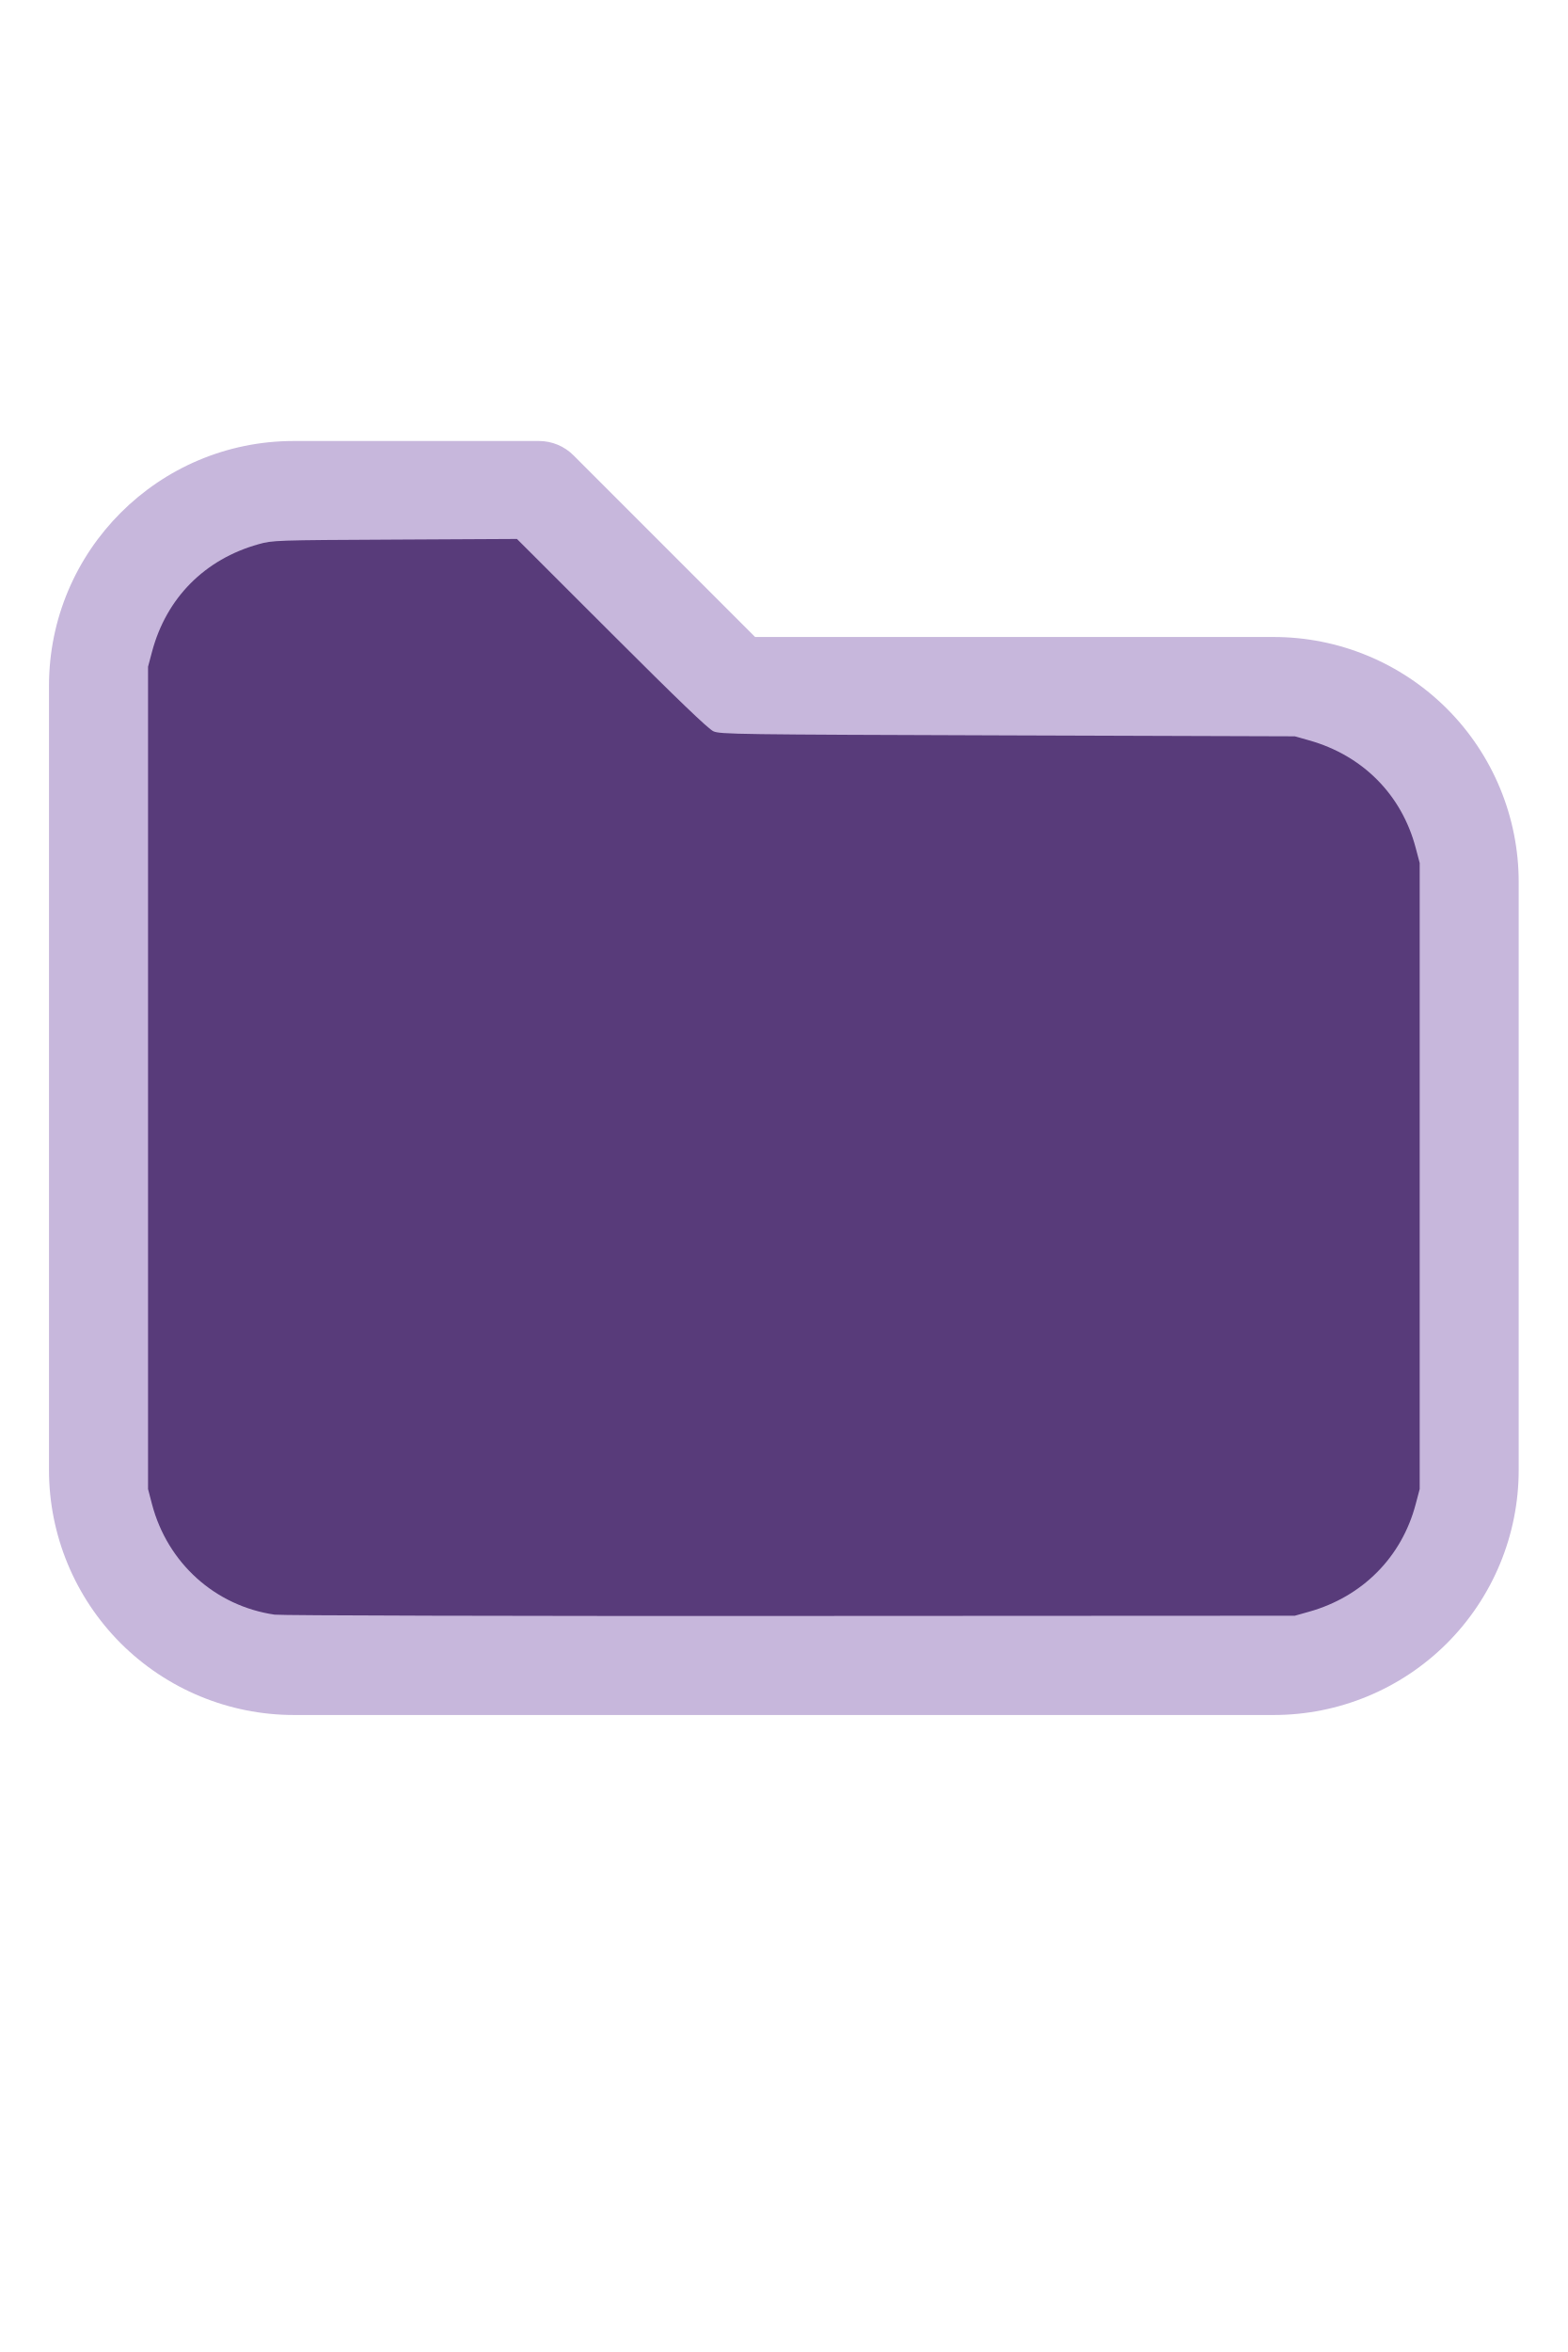
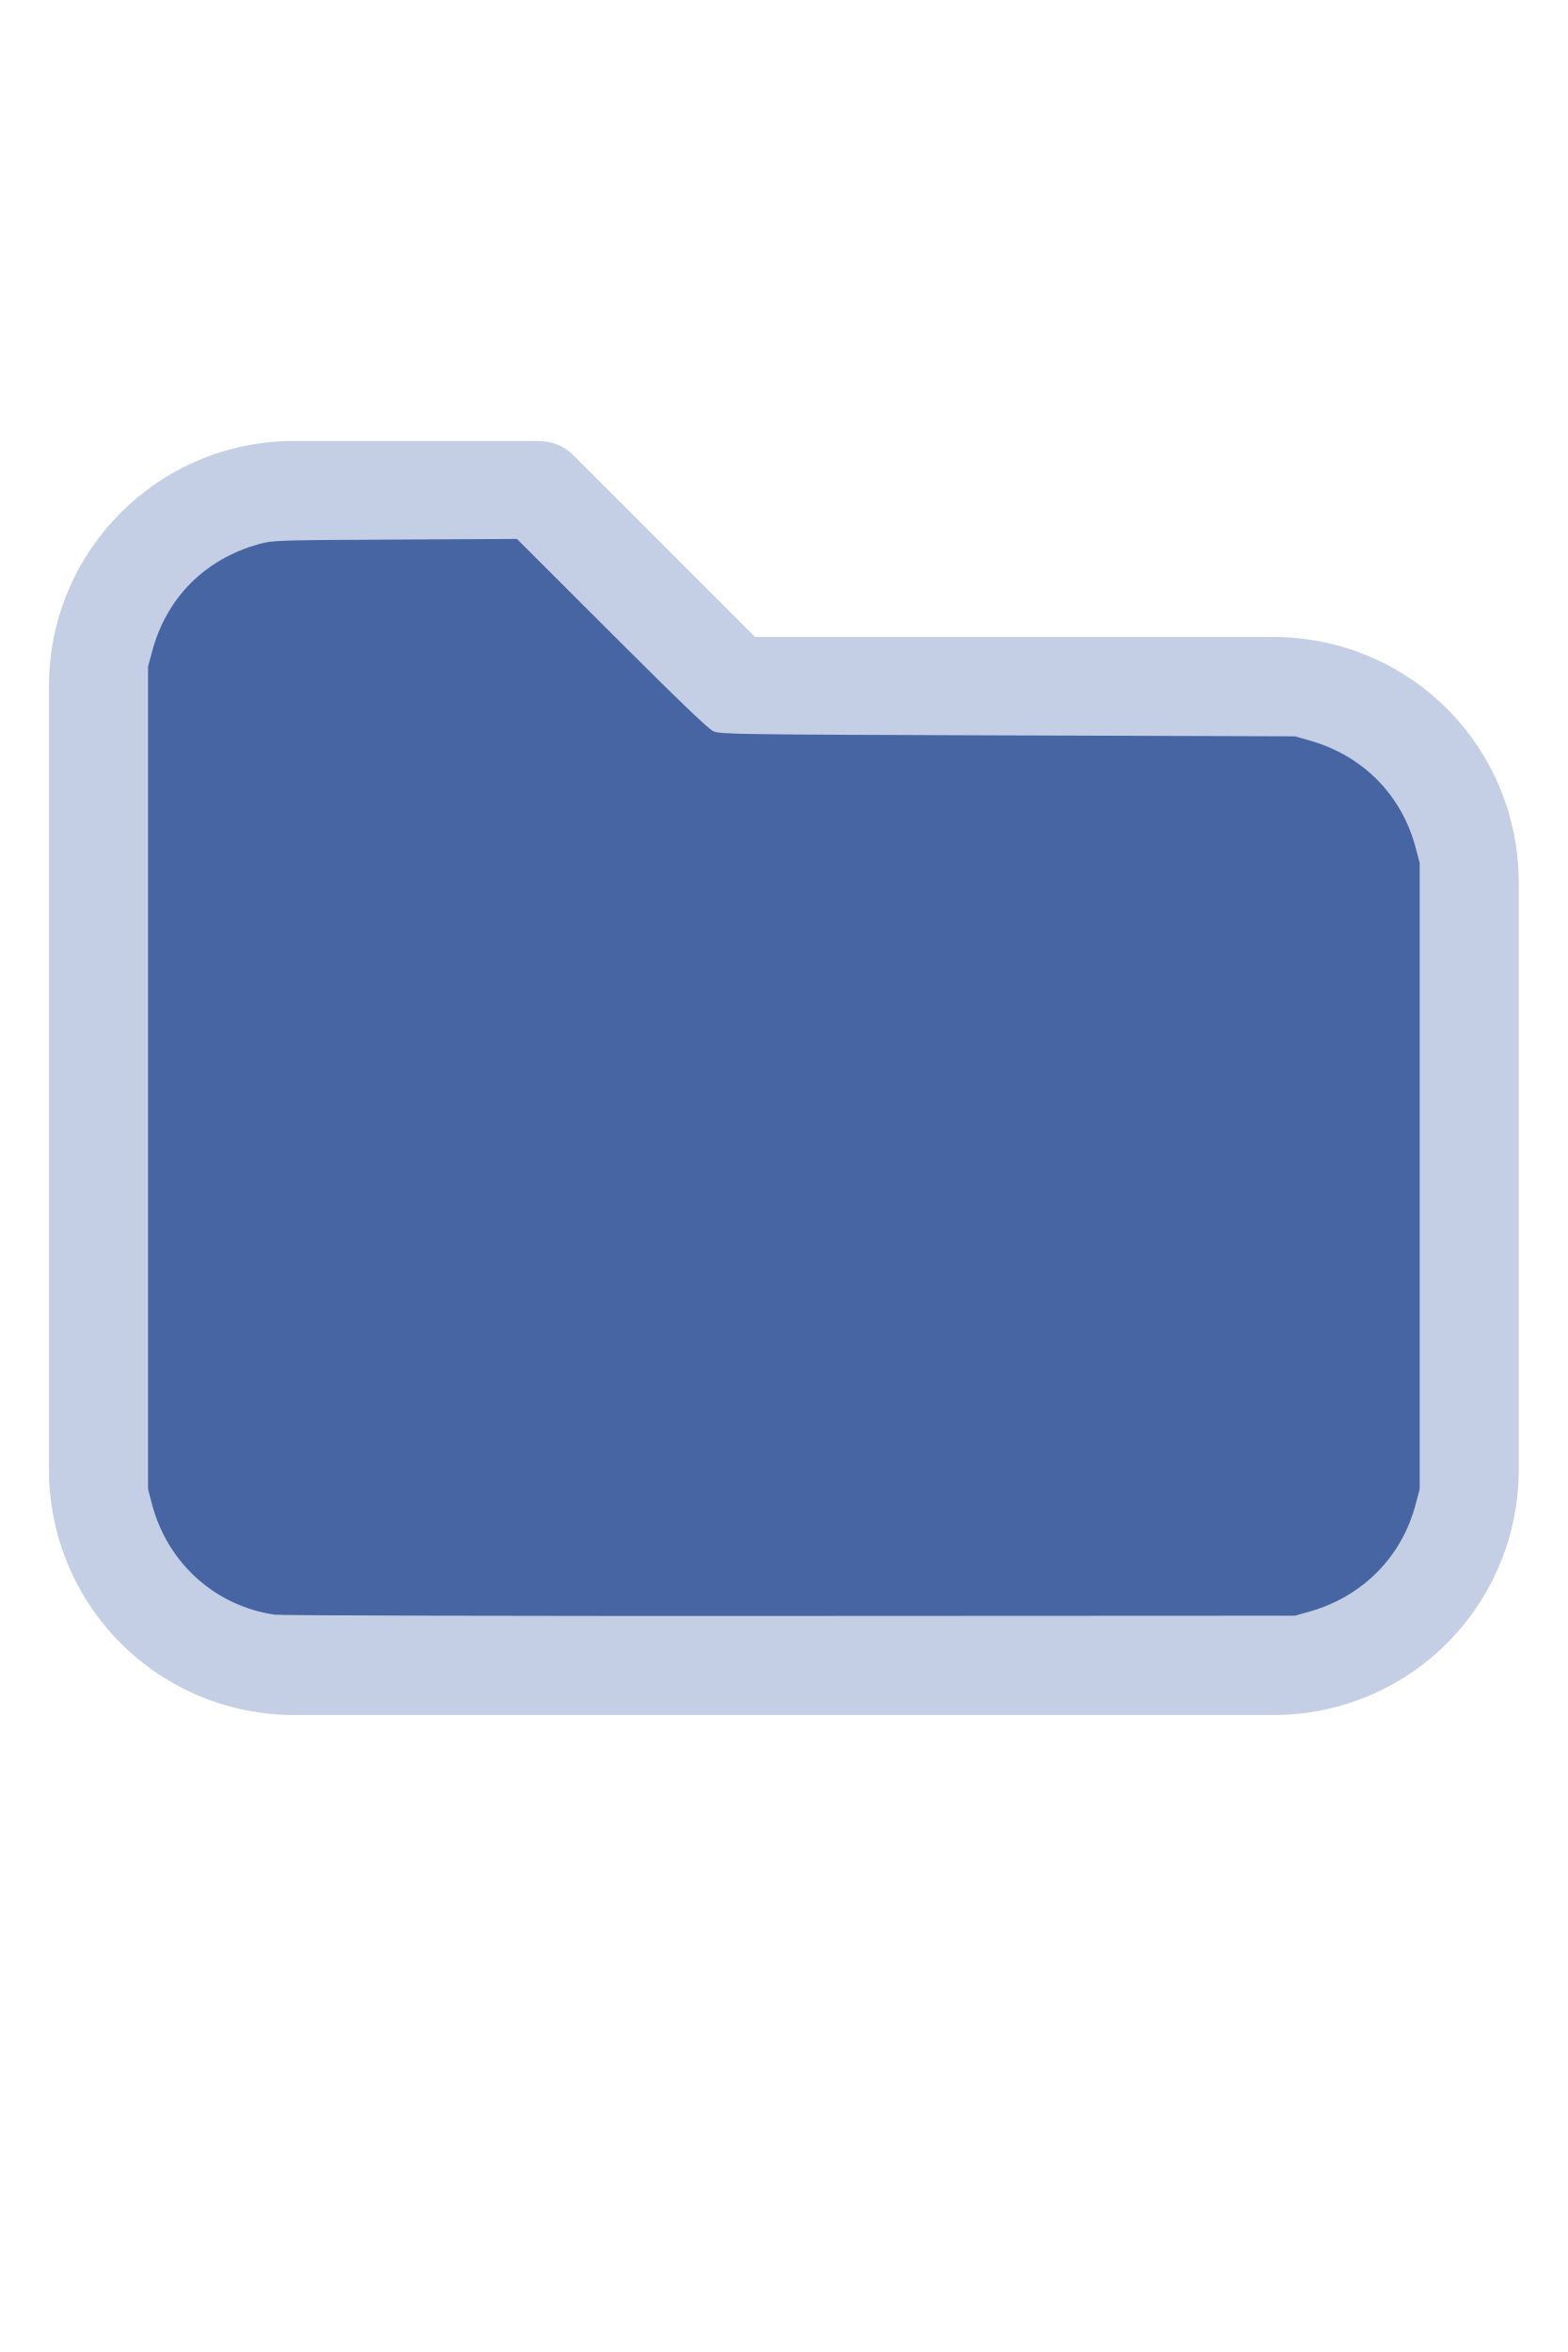
<svg xmlns="http://www.w3.org/2000/svg" version="1.1" width="16" height="24" viewBox="0 0 32 32" xml:space="preserve">
-   <g style="fill:#C7B7DC;">
+   <g style="fill:#C4CFE5;">
    <path d="M1,5.998l-0,16.002c-0,1.326 0.527,2.598 1.464,3.536c0.938,0.937 2.21,1.464 3.536,1.464c5.322,0 14.678,-0 20,0c1.326,0 2.598,-0.527 3.536,-1.464c0.937,-0.938 1.464,-2.21 1.464,-3.536c0,-3.486 0,-8.514 0,-12c0,-1.326 -0.527,-2.598 -1.464,-3.536c-0.938,-0.937 -2.21,-1.464 -3.536,-1.464c-0,0 -10.586,0 -10.586,0c0,-0 -3.707,-3.707 -3.707,-3.707c-0.187,-0.188 -0.442,-0.293 -0.707,-0.293l-5.002,0c-2.76,0 -4.998,2.238 -4.998,4.998Zm2,-0l-0,16.002c-0,0.796 0.316,1.559 0.879,2.121c0.562,0.563 1.325,0.879 2.121,0.879l20,0c0.796,0 1.559,-0.316 2.121,-0.879c0.563,-0.562 0.879,-1.325 0.879,-2.121c0,-3.486 0,-8.514 0,-12c0,-0.796 -0.316,-1.559 -0.879,-2.121c-0.562,-0.563 -1.325,-0.879 -2.121,-0.879c-7.738,0 -11,0 -11,0c-0.265,0 -0.52,-0.105 -0.707,-0.293c-0,0 -3.707,-3.707 -3.707,-3.707c-0,0 -4.588,0 -4.588,0c-1.656,0 -2.998,1.342 -2.998,2.998Z" />
  </g>
-   <g style="fill:#583B7A;stroke-width:0;">
+   <g style="fill:#4665A2;stroke-width:0;">
    <path d="M 5.606,24.952 C 4.392,24.775 3.42,23.9 3.103,22.699 L 3.022,22.389 V 13.998 5.606 L 3.104,5.298 C 3.396,4.203 4.18,3.412 5.279,3.106 5.565,3.026 5.615,3.024 8.061,3.012 l 2.491,-0.013 1.932,1.93 c 1.344,1.343 1.976,1.95 2.078,1.995 0.137,0.062 0.474,0.066 6.007,0.084 l 5.861,0.019 0.291,0.082 c 1.095,0.308 1.89,1.109 2.176,2.193 l 0.082,0.309 V 16 22.389 l -0.082,0.309 c -0.284,1.079 -1.086,1.888 -2.176,2.194 l -0.291,0.082 -10.303,0.005 c -5.7,0.003 -10.4,-0.009 -10.521,-0.027 z" />
  </g>
</svg>
